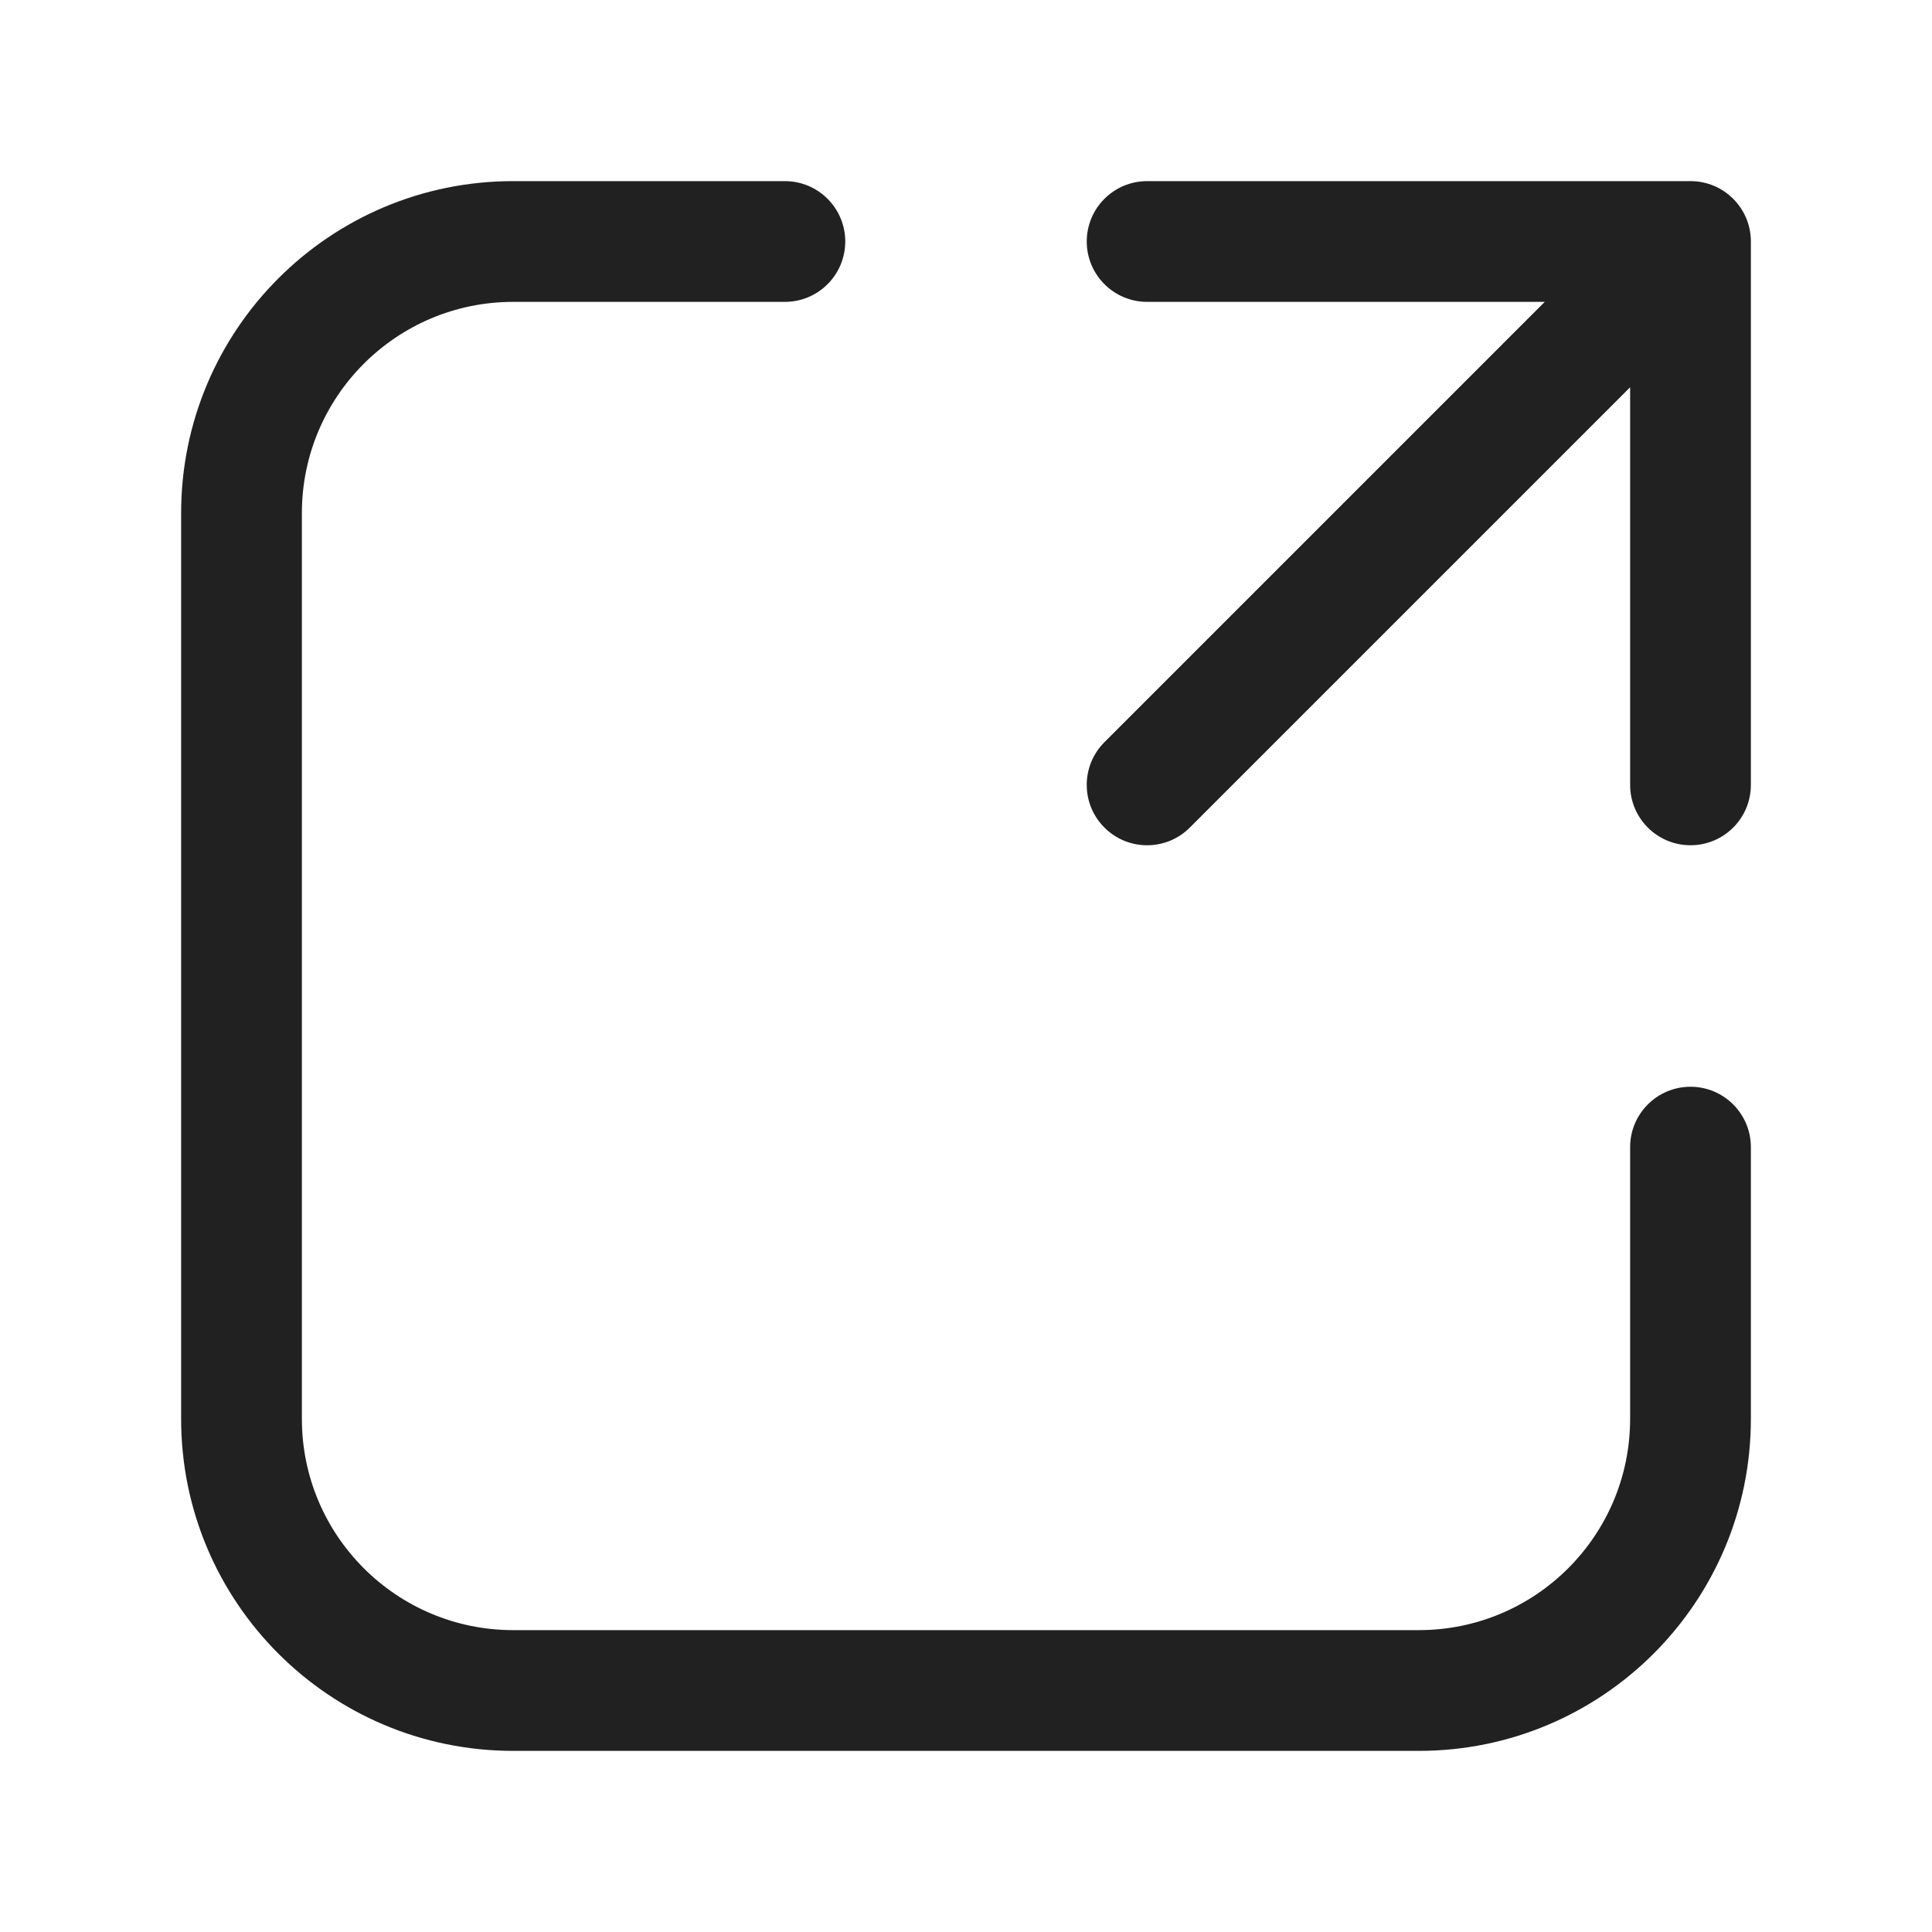
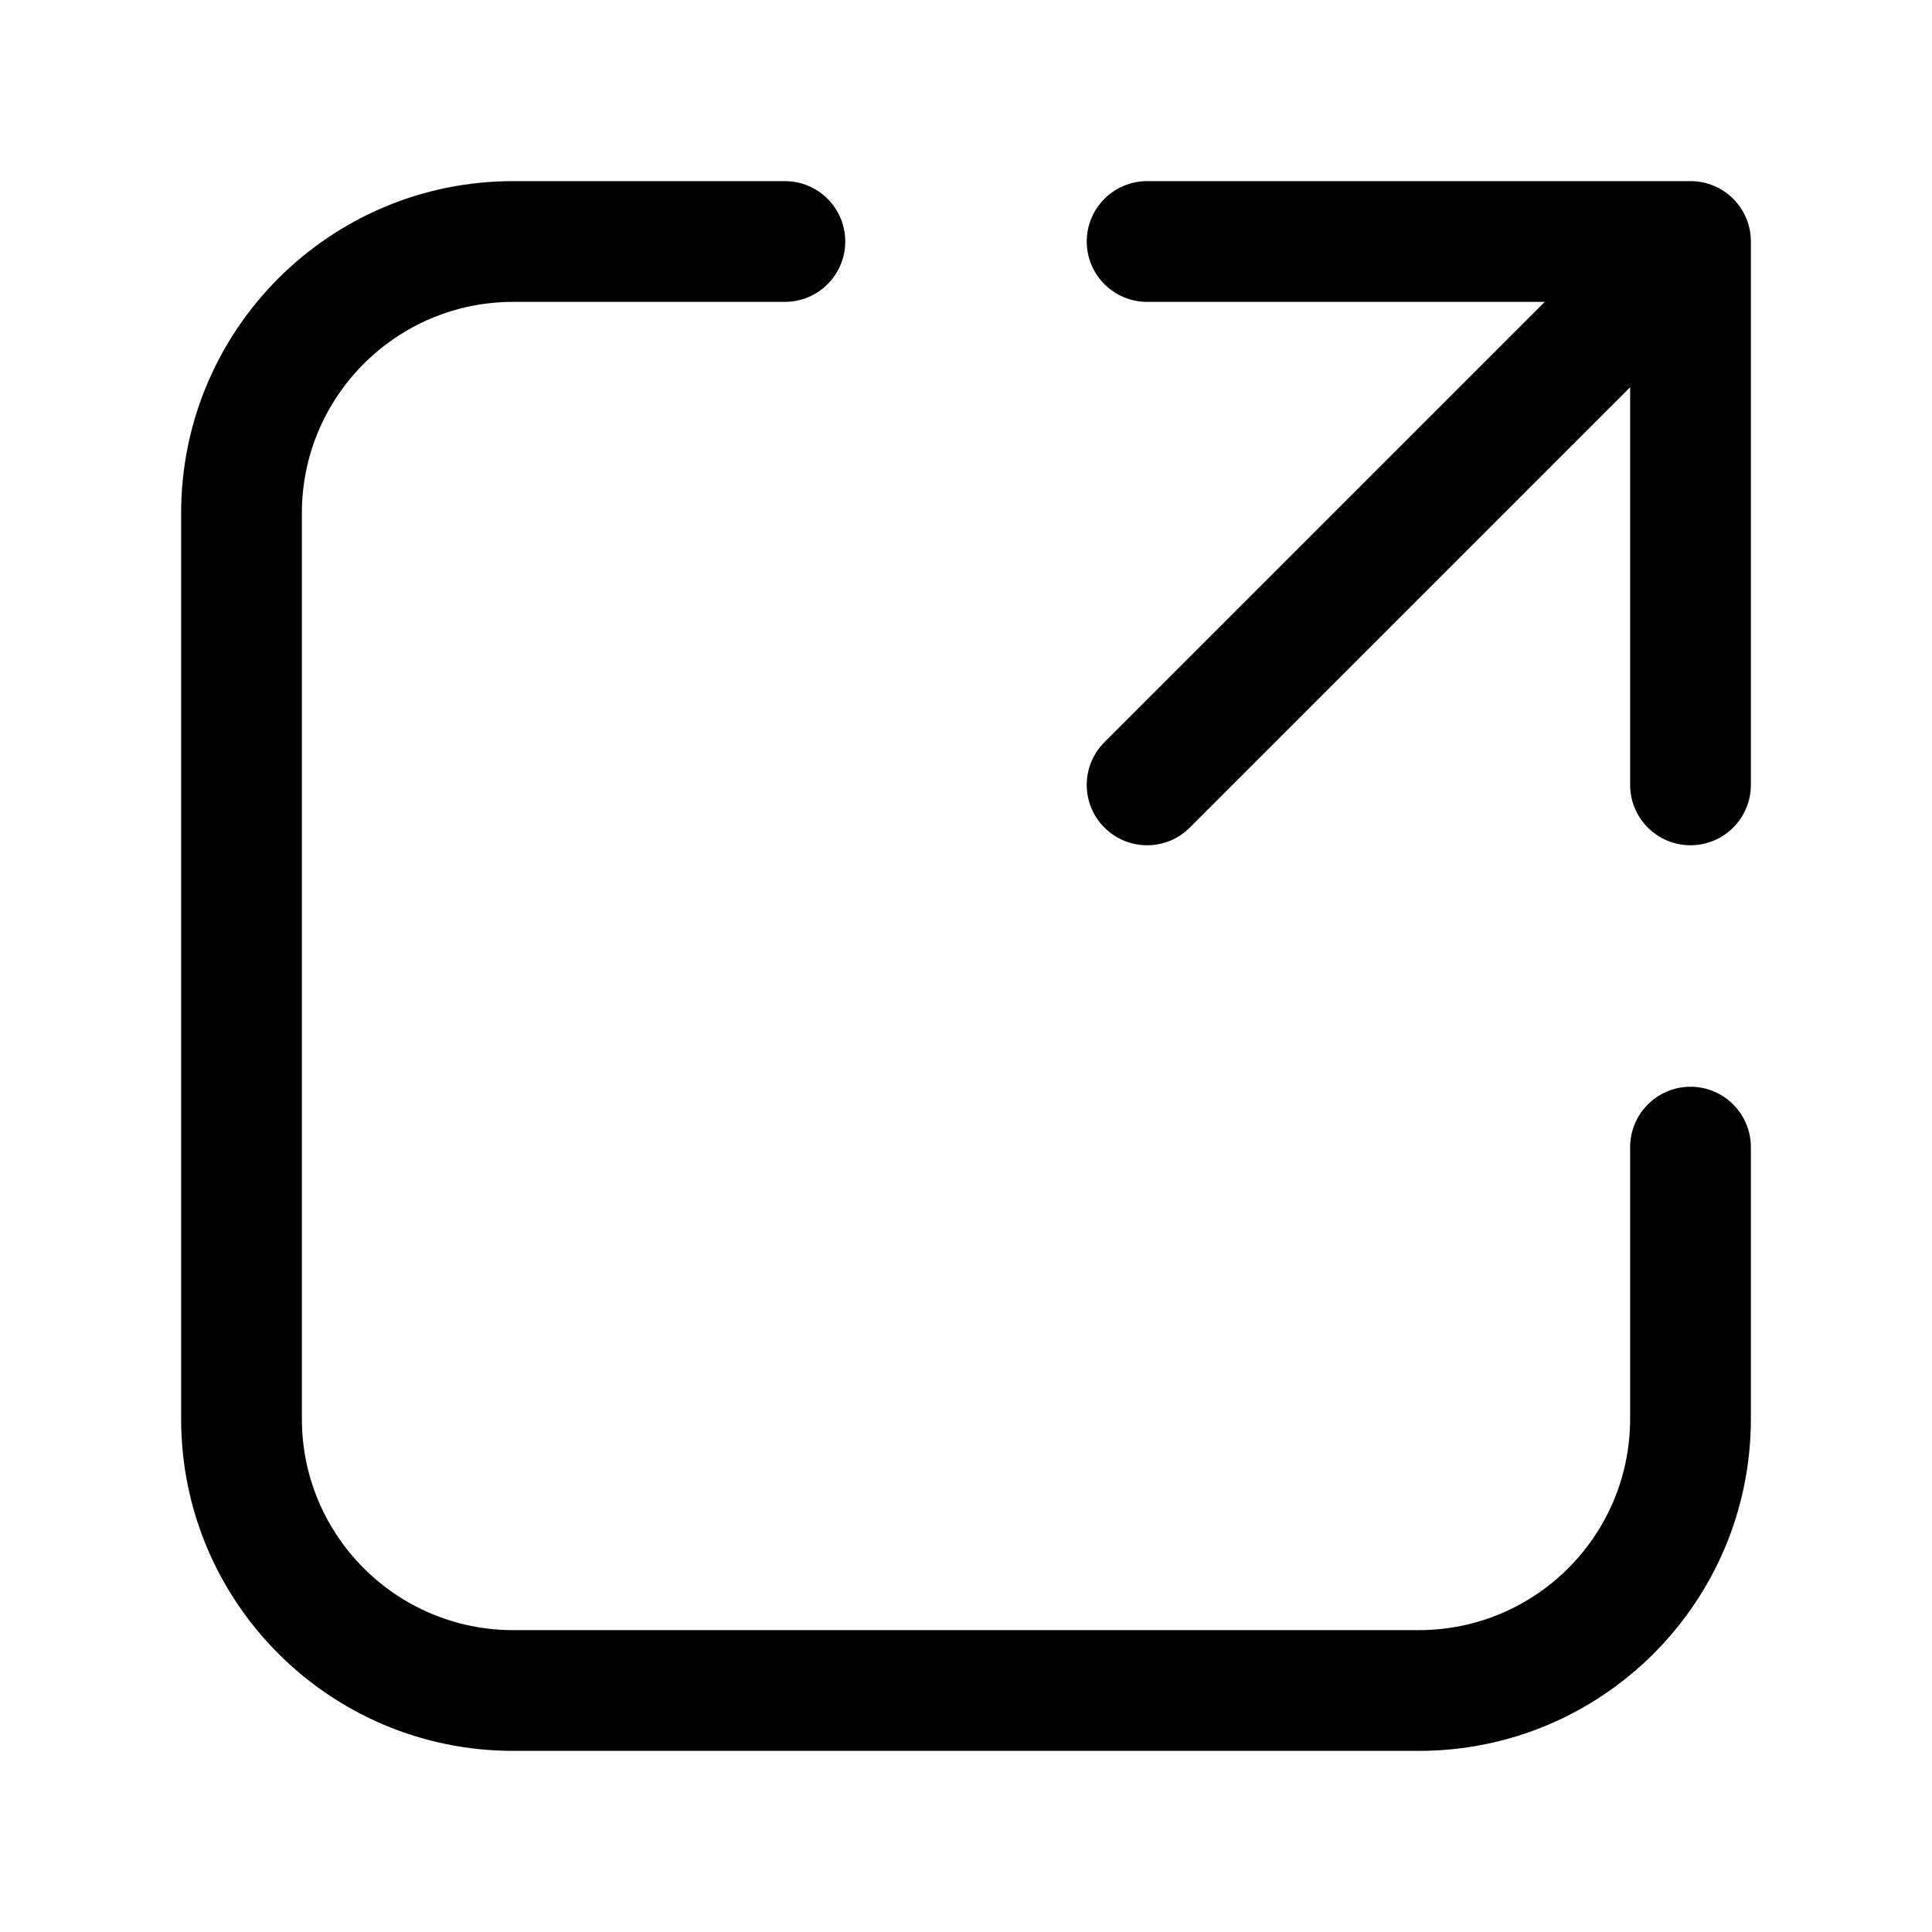
<svg xmlns="http://www.w3.org/2000/svg" width="32" height="32" viewBox="0 0 32 32" fill="none">
-   <path d="M8.5 5C6.567 5 5 6.567 5 8.5V23.5C5 25.433 6.567 27 8.5 27H23.5C25.433 27 27 25.433 27 23.5V19C27 18.448 27.448 18 28 18C28.552 18 29 18.448 29 19V23.5C29 26.538 26.538 29 23.5 29H8.5C5.462 29 3 26.538 3 23.5V8.5C3 5.462 5.462 3 8.5 3H13C13.552 3 14 3.448 14 4C14 4.552 13.552 5 13 5H8.5ZM18 4C18 3.448 18.448 3 19 3H28C28.553 3 29 3.448 29 4V13C29 13.552 28.553 14 28 14C27.448 14 27 13.552 27 13V6.414L19.707 13.707C19.317 14.098 18.683 14.098 18.293 13.707C17.902 13.317 17.902 12.684 18.293 12.293L25.586 5H19C18.448 5 18 4.552 18 4Z" fill="#212121" />
+   <path d="M8.5 5C6.567 5 5 6.567 5 8.5V23.5C5 25.433 6.567 27 8.5 27H23.5C25.433 27 27 25.433 27 23.5V19C27 18.448 27.448 18 28 18C28.552 18 29 18.448 29 19V23.5C29 26.538 26.538 29 23.5 29H8.5C5.462 29 3 26.538 3 23.5V8.5C3 5.462 5.462 3 8.5 3H13C13.552 3 14 3.448 14 4C14 4.552 13.552 5 13 5H8.5ZM18 4C18 3.448 18.448 3 19 3H28C28.553 3 29 3.448 29 4V13C29 13.552 28.553 14 28 14C27.448 14 27 13.552 27 13V6.414L19.707 13.707C19.317 14.098 18.683 14.098 18.293 13.707C17.902 13.317 17.902 12.684 18.293 12.293L25.586 5H19C18.448 5 18 4.552 18 4Z" fill="currentColor" />
</svg>
